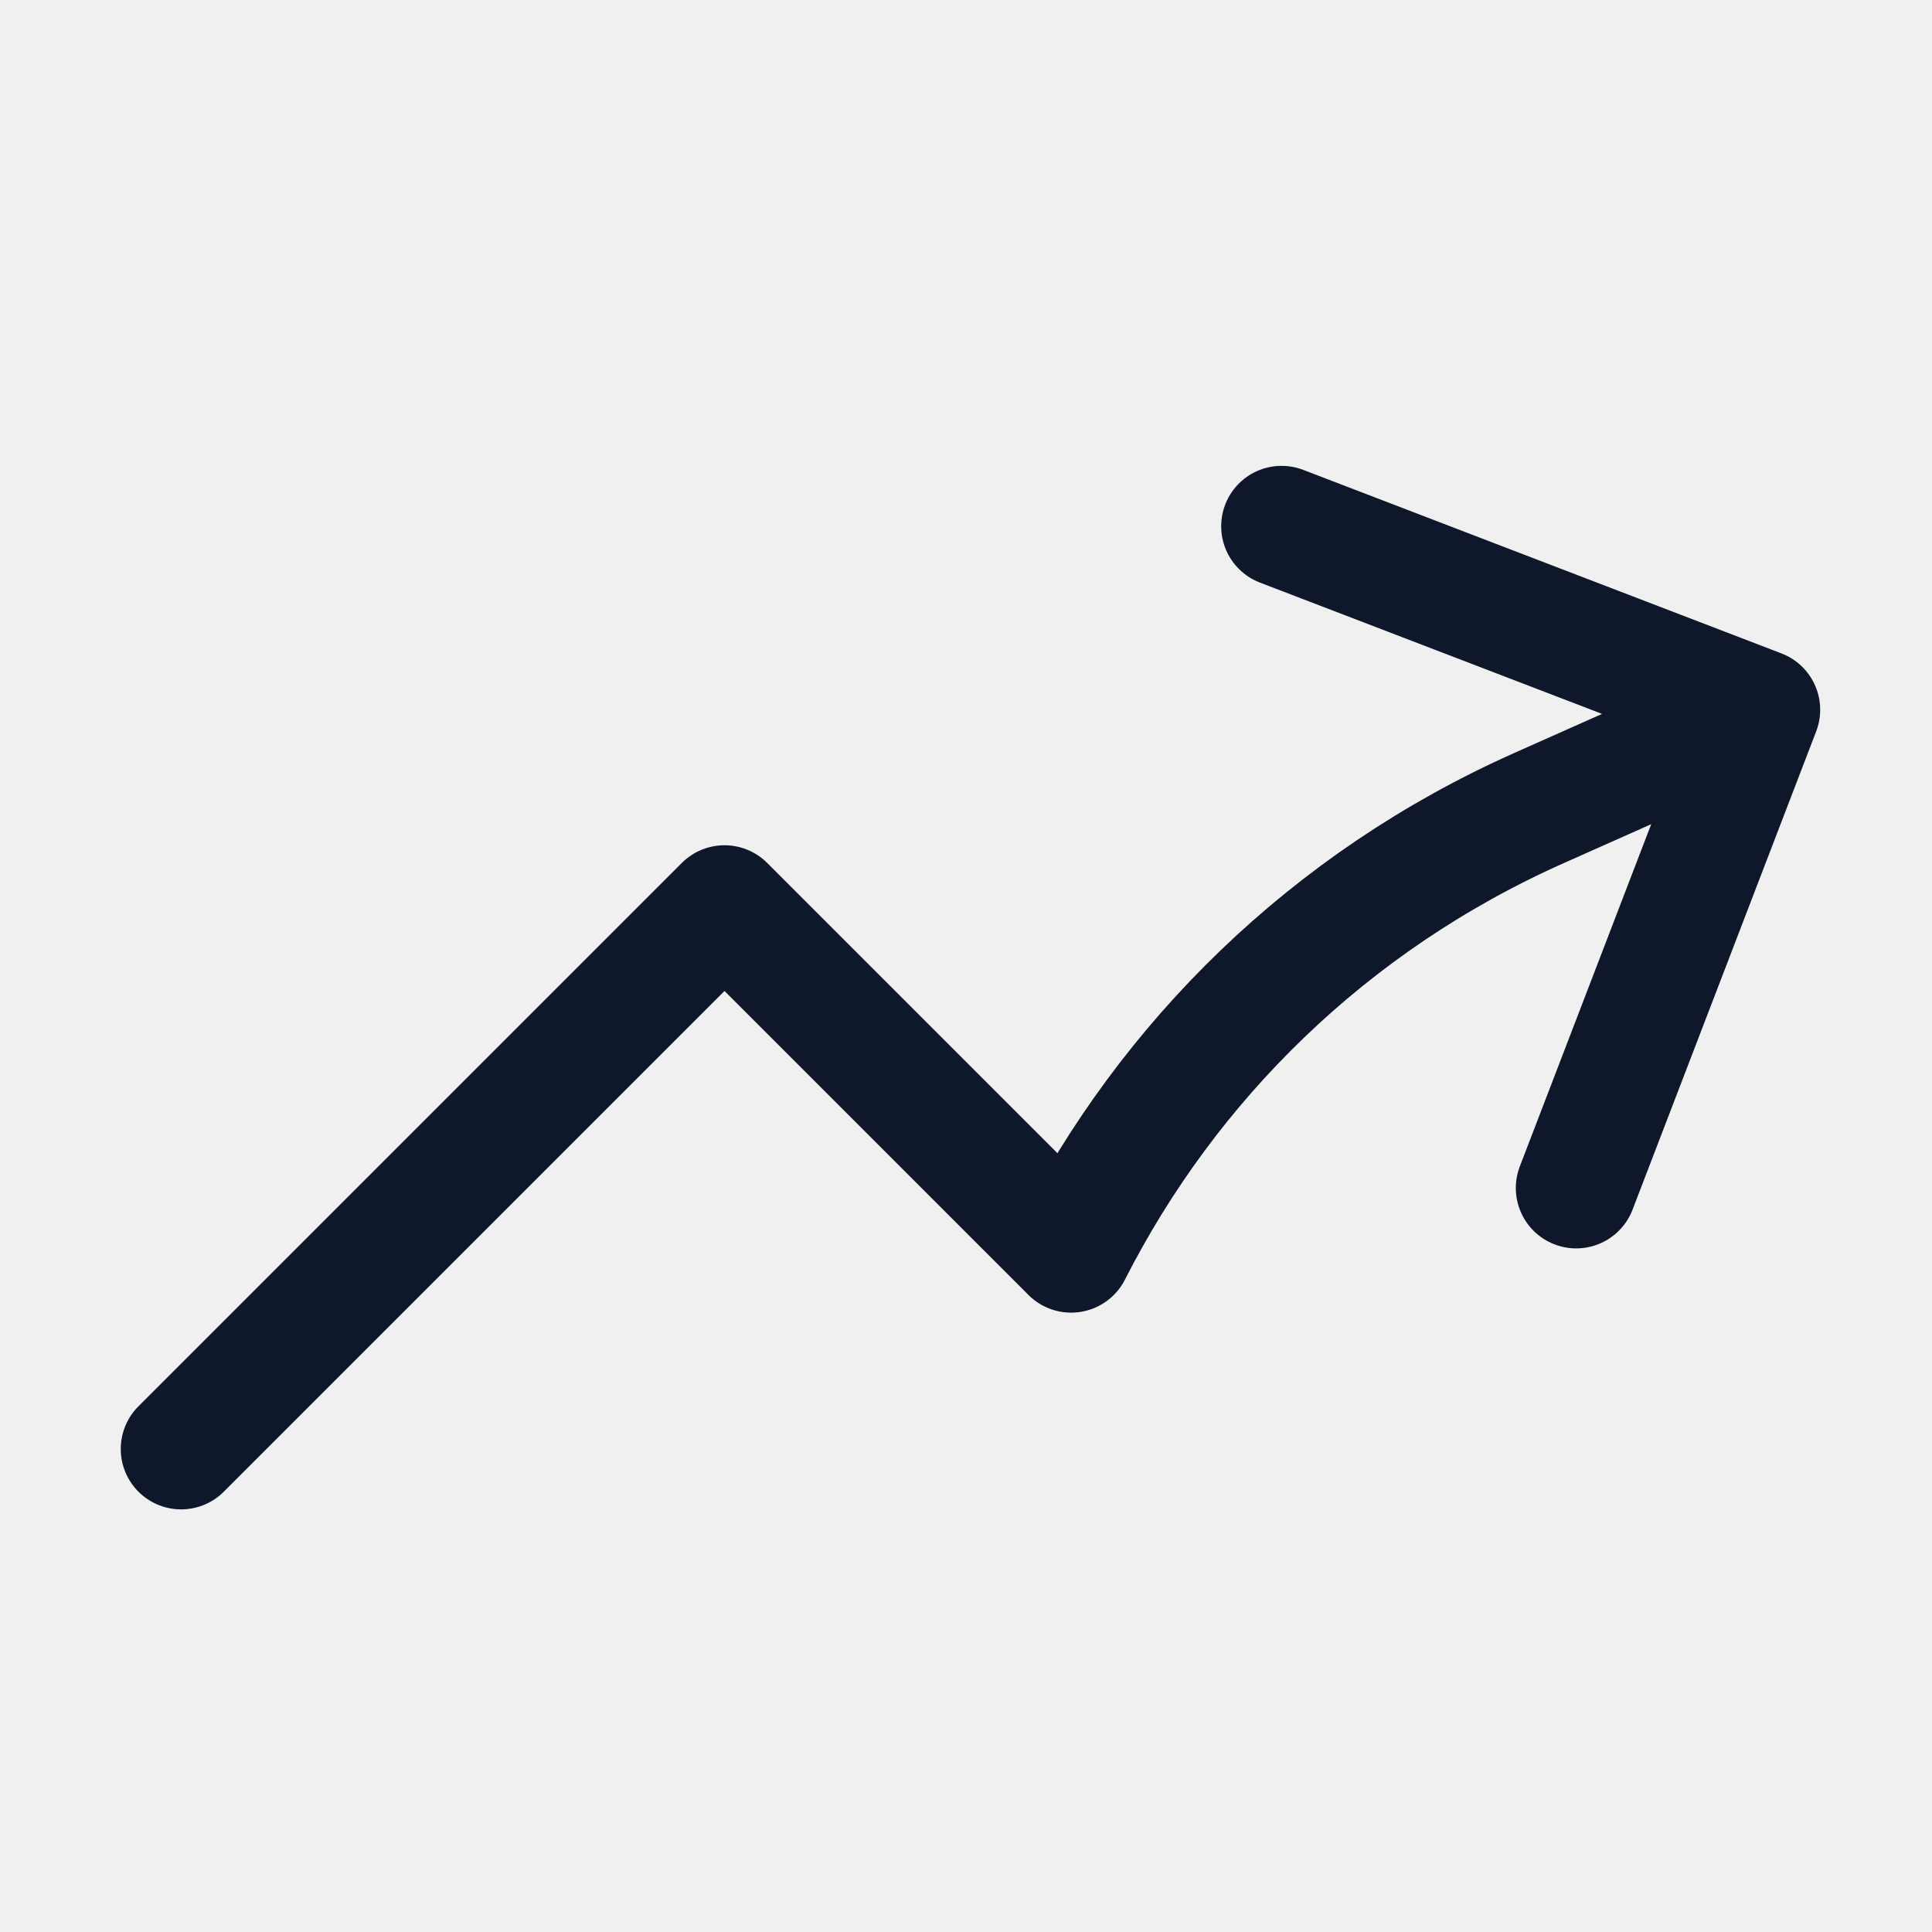
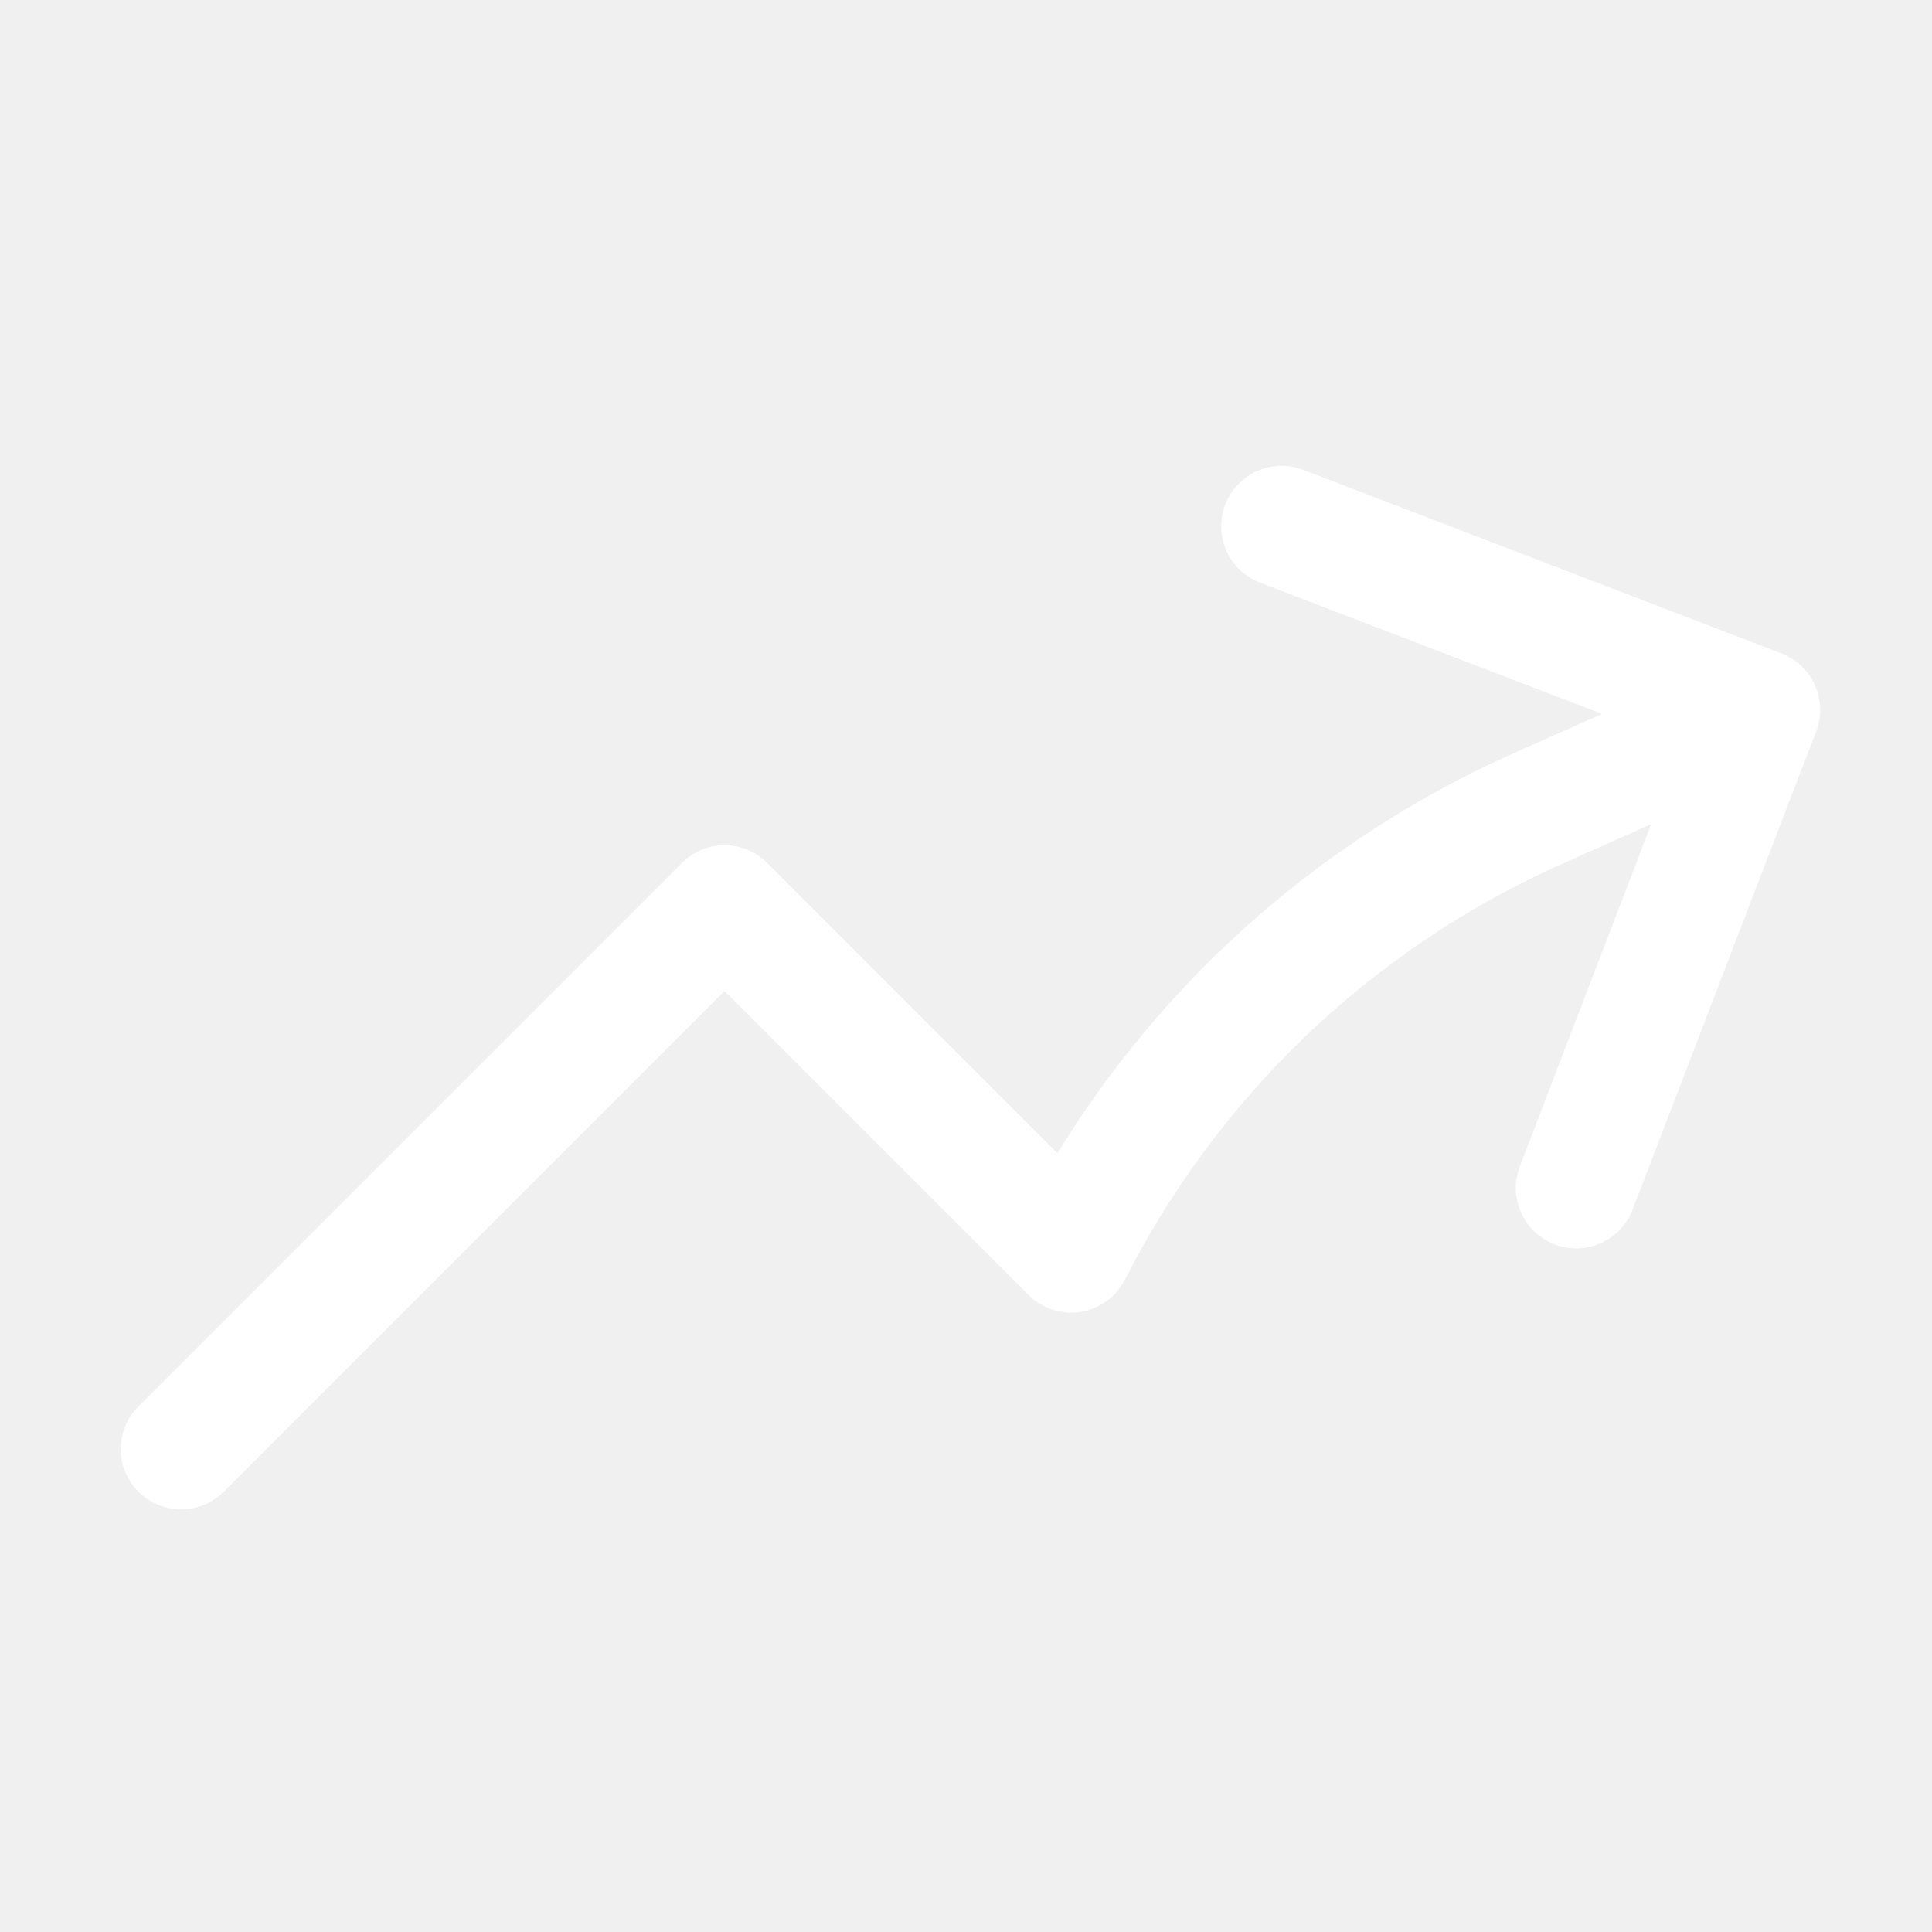
<svg xmlns="http://www.w3.org/2000/svg" width="24" height="24" viewBox="0 0 24 24" fill="none">
-   <path d="M2.25 18L9 11.25L13.306 15.556C14.51 13.188 16.504 11.202 19.12 10.037L21.861 8.817M21.861 8.817L15.92 6.537M21.861 8.817L19.58 14.758" stroke="#0F172A" stroke-width="1.5" stroke-linecap="round" stroke-linejoin="round" />
+   <path d="M2.25 18L9 11.25L13.306 15.556C14.51 13.188 16.504 11.202 19.12 10.037L21.861 8.817M21.861 8.817L15.92 6.537M21.861 8.817L19.58 14.758" stroke="#FFFFFF" stroke-width="1.5" stroke-linecap="round" stroke-linejoin="round" />
</svg>
